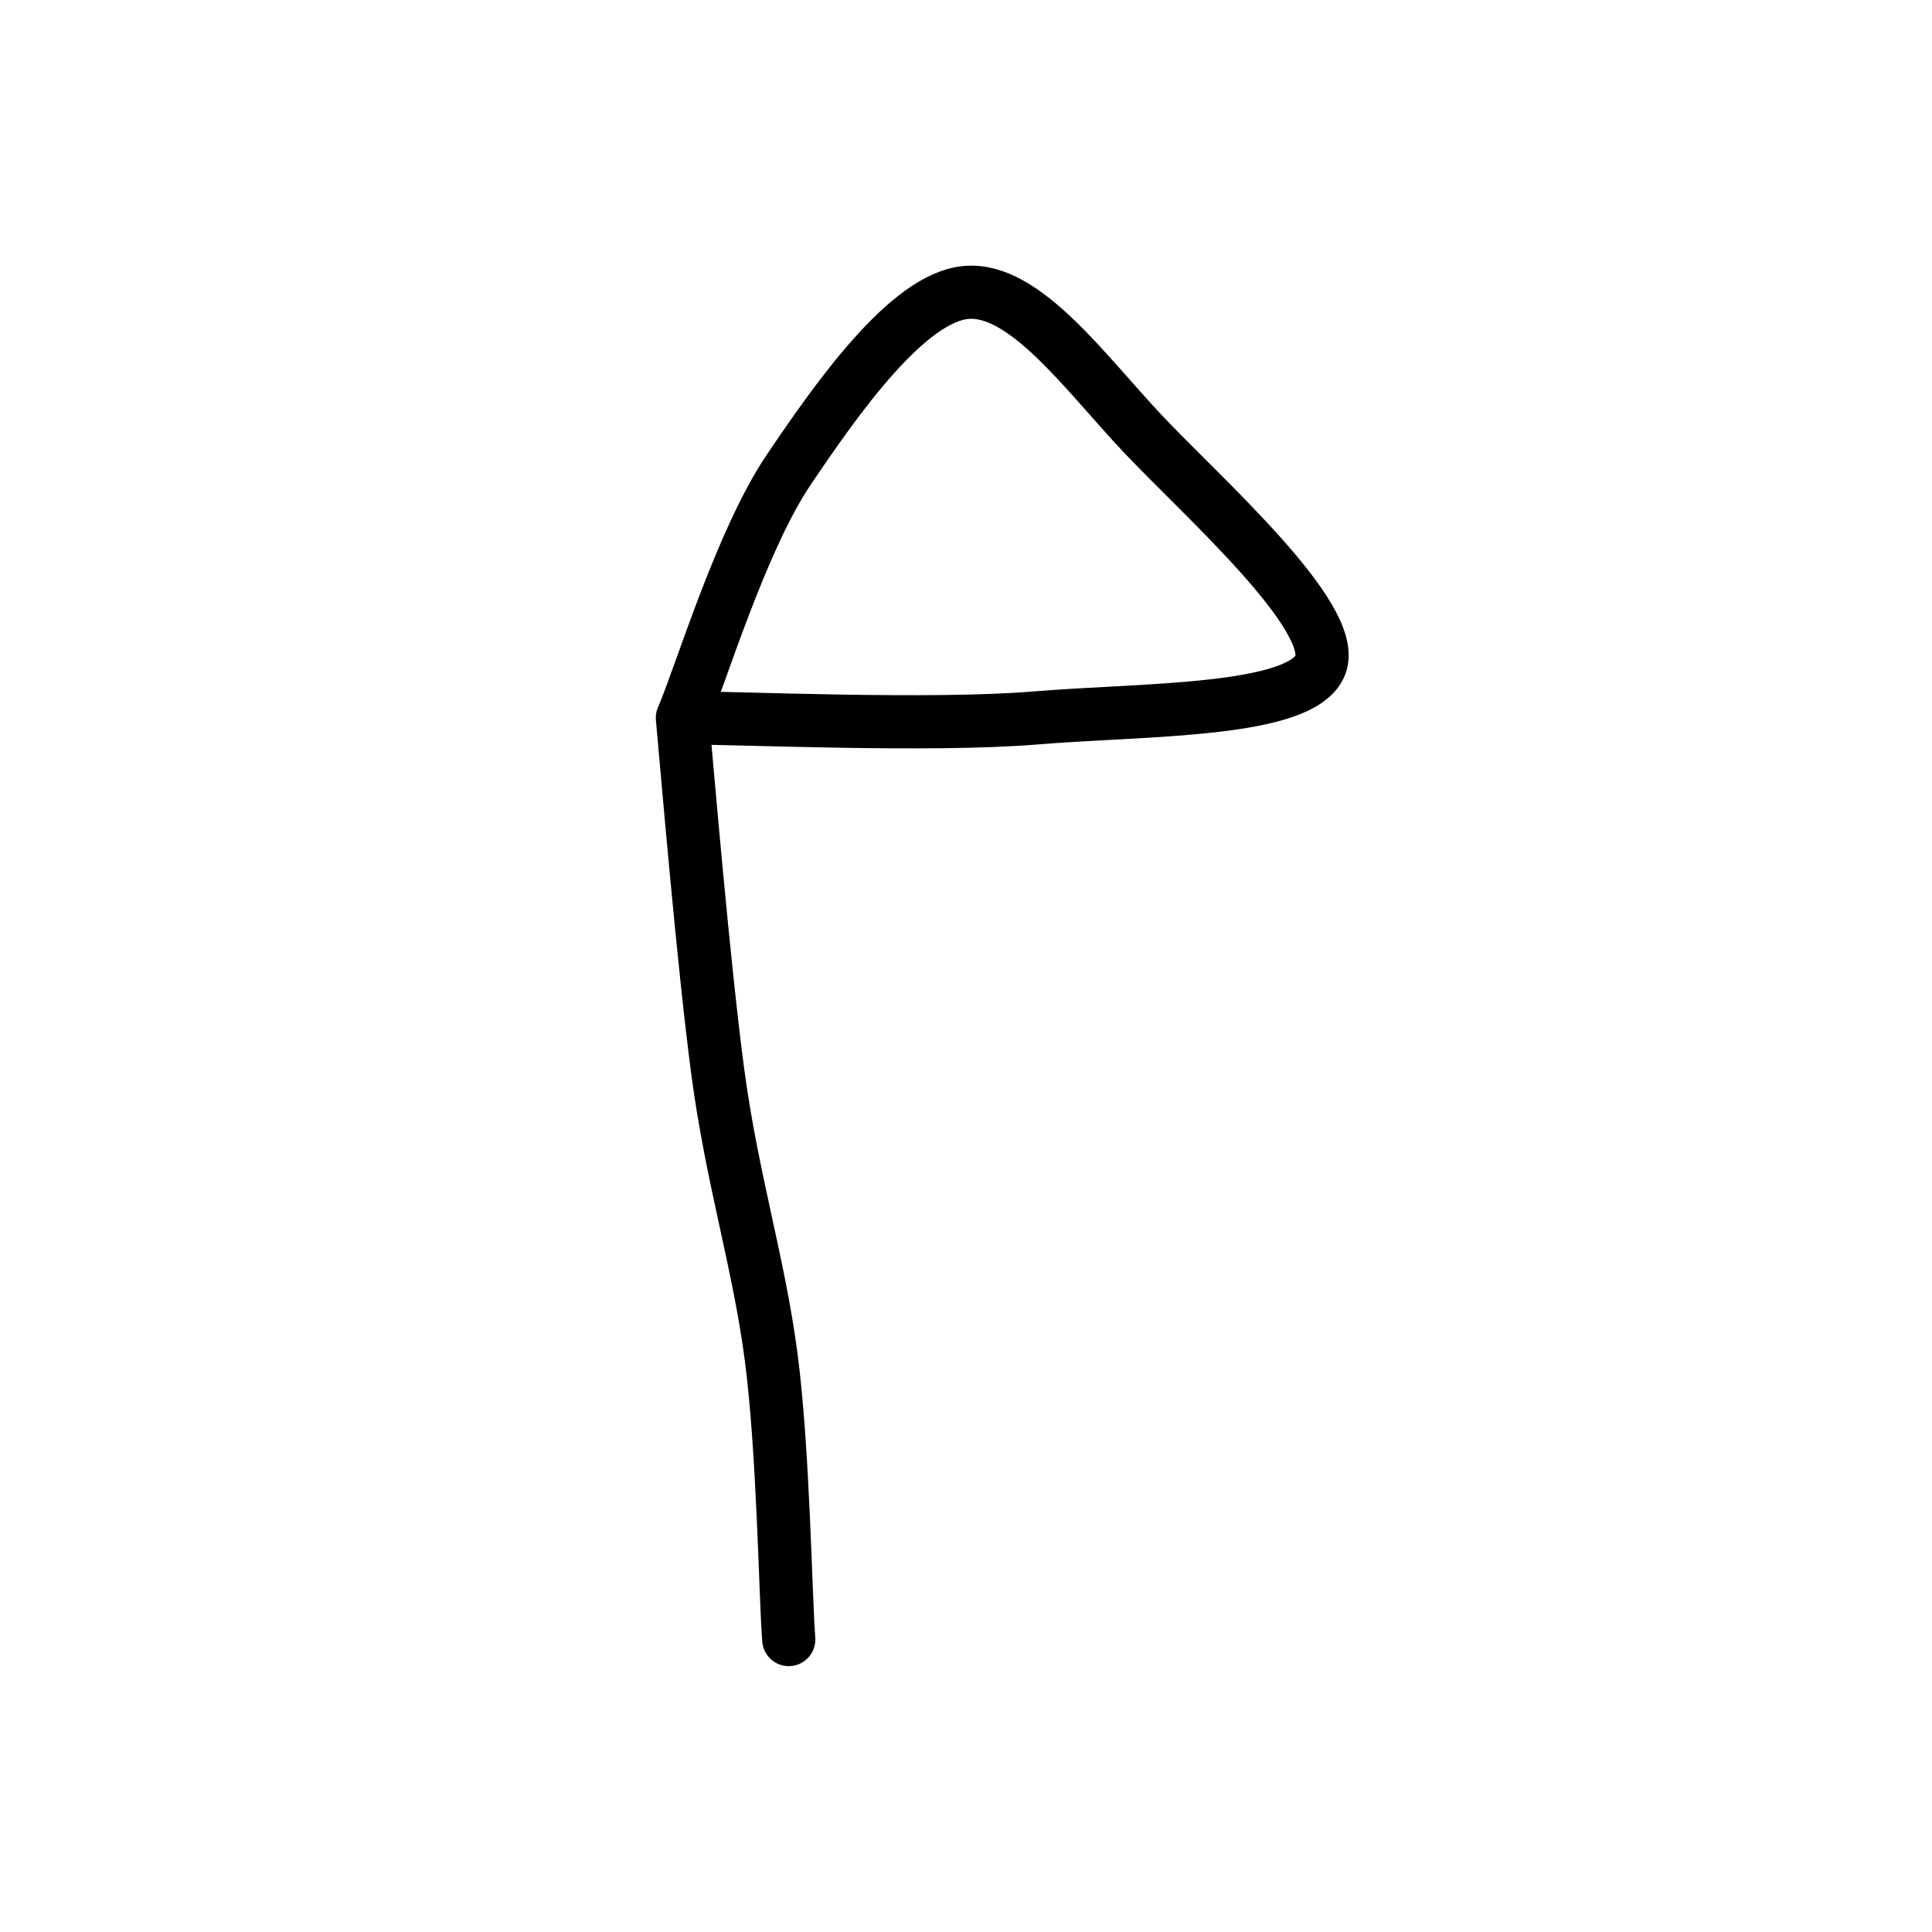
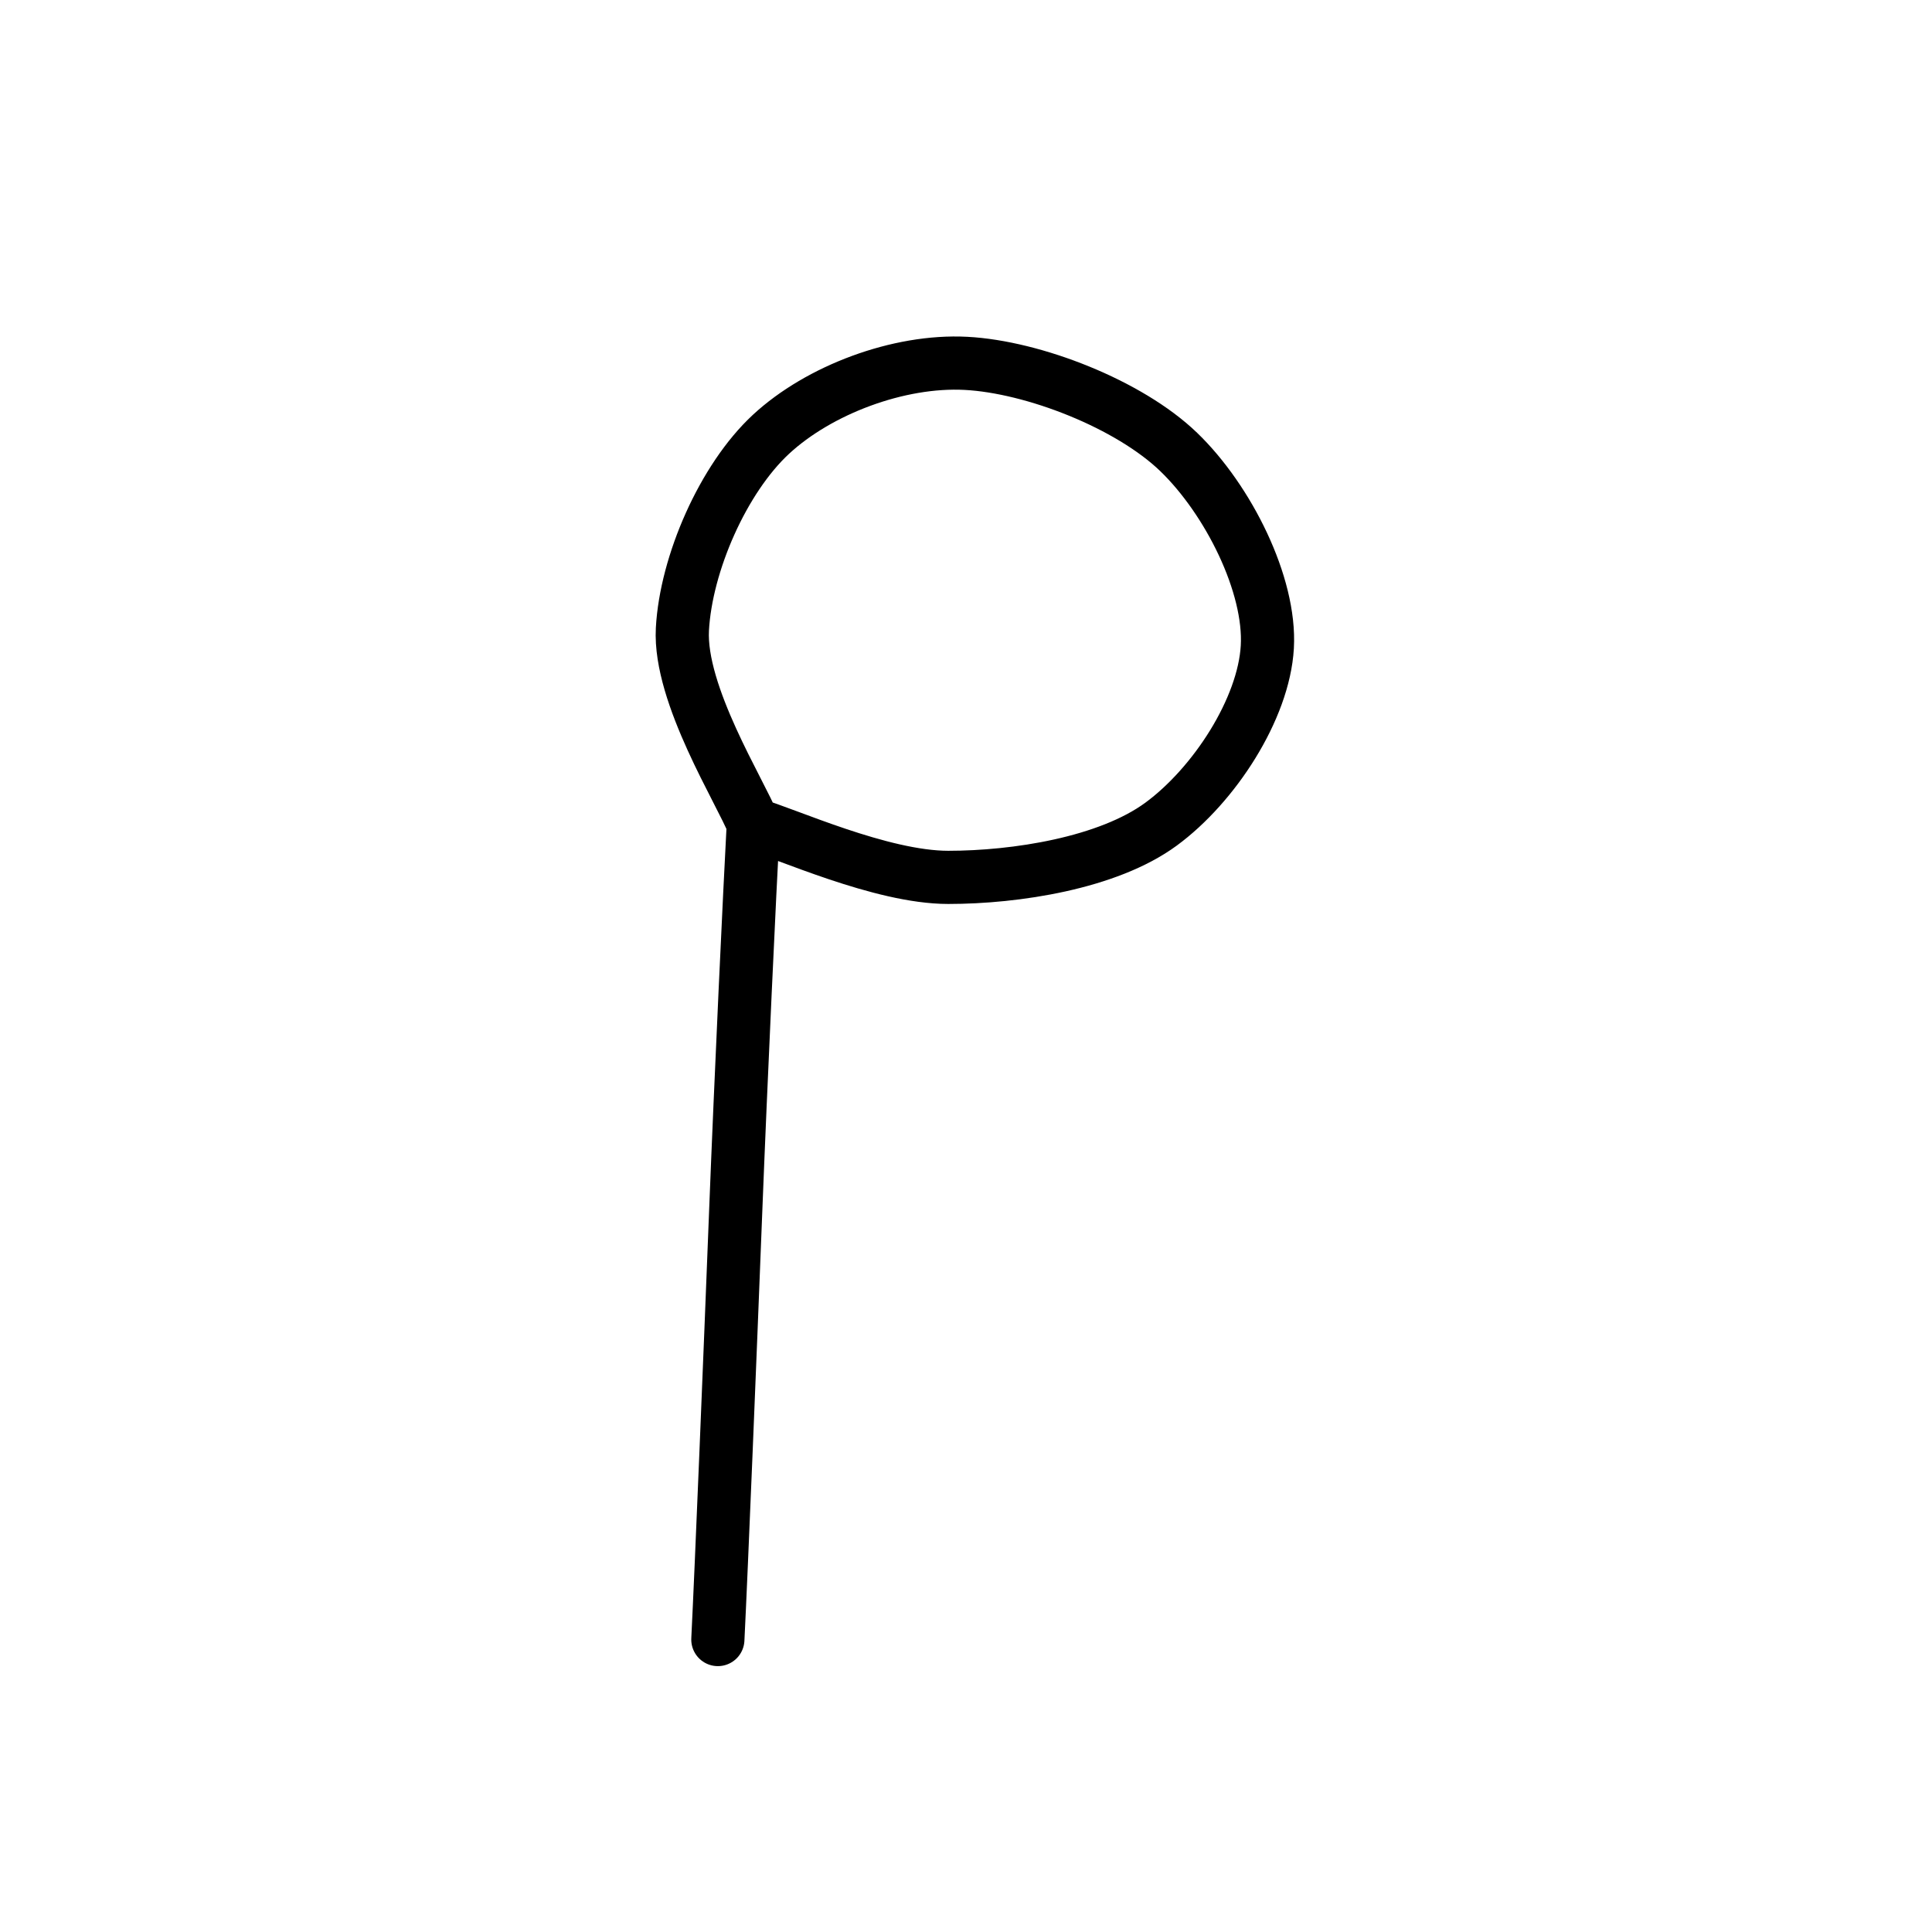
<svg xmlns="http://www.w3.org/2000/svg" viewBox="0 0 109 109">
  <g fill="none" stroke="#000" stroke-width="3" stroke-linecap="round" stroke-linejoin="round">
-     <path d="M38.5,40.5C39.5,38.2 41.8,30.5 44.5,26.5C47.2,22.5 51.2,16.8 54.5,16.5C57.8,16.2 61.2,21.0 64.5,24.5C67.8,28.0 75.5,34.8 74.5,37.5C73.5,40.2 64.5,40.0 58.5,40.5C52.5,41.0 41.8,40.5 38.5,40.5C38.8,43.8 39.7,54.5 40.5,60.5C41.3,66.5 42.8,71.2 43.5,76.5C44.2,81.8 44.3,89.8 44.5,92.5" />
+     <path d="M42.5,46.5C41.8,44.7 38.3,39.2 38.5,35.5C38.7,31.8 40.8,27.0 43.5,24.5C46.2,22.0 50.7,20.3 54.5,20.5C58.3,20.7 63.7,22.8 66.5,25.5C69.3,28.2 71.7,33.0 71.5,36.5C71.3,40.0 68.5,44.3 65.5,46.5C62.5,48.7 57.3,49.5 53.5,49.5C49.7,49.5 44.3,47.0 42.5,46.5C42.3,50.2 41.8,60.8 41.5,68.5C41.2,76.2 40.7,88.5 40.5,92.5" />
  </g>
</svg>
